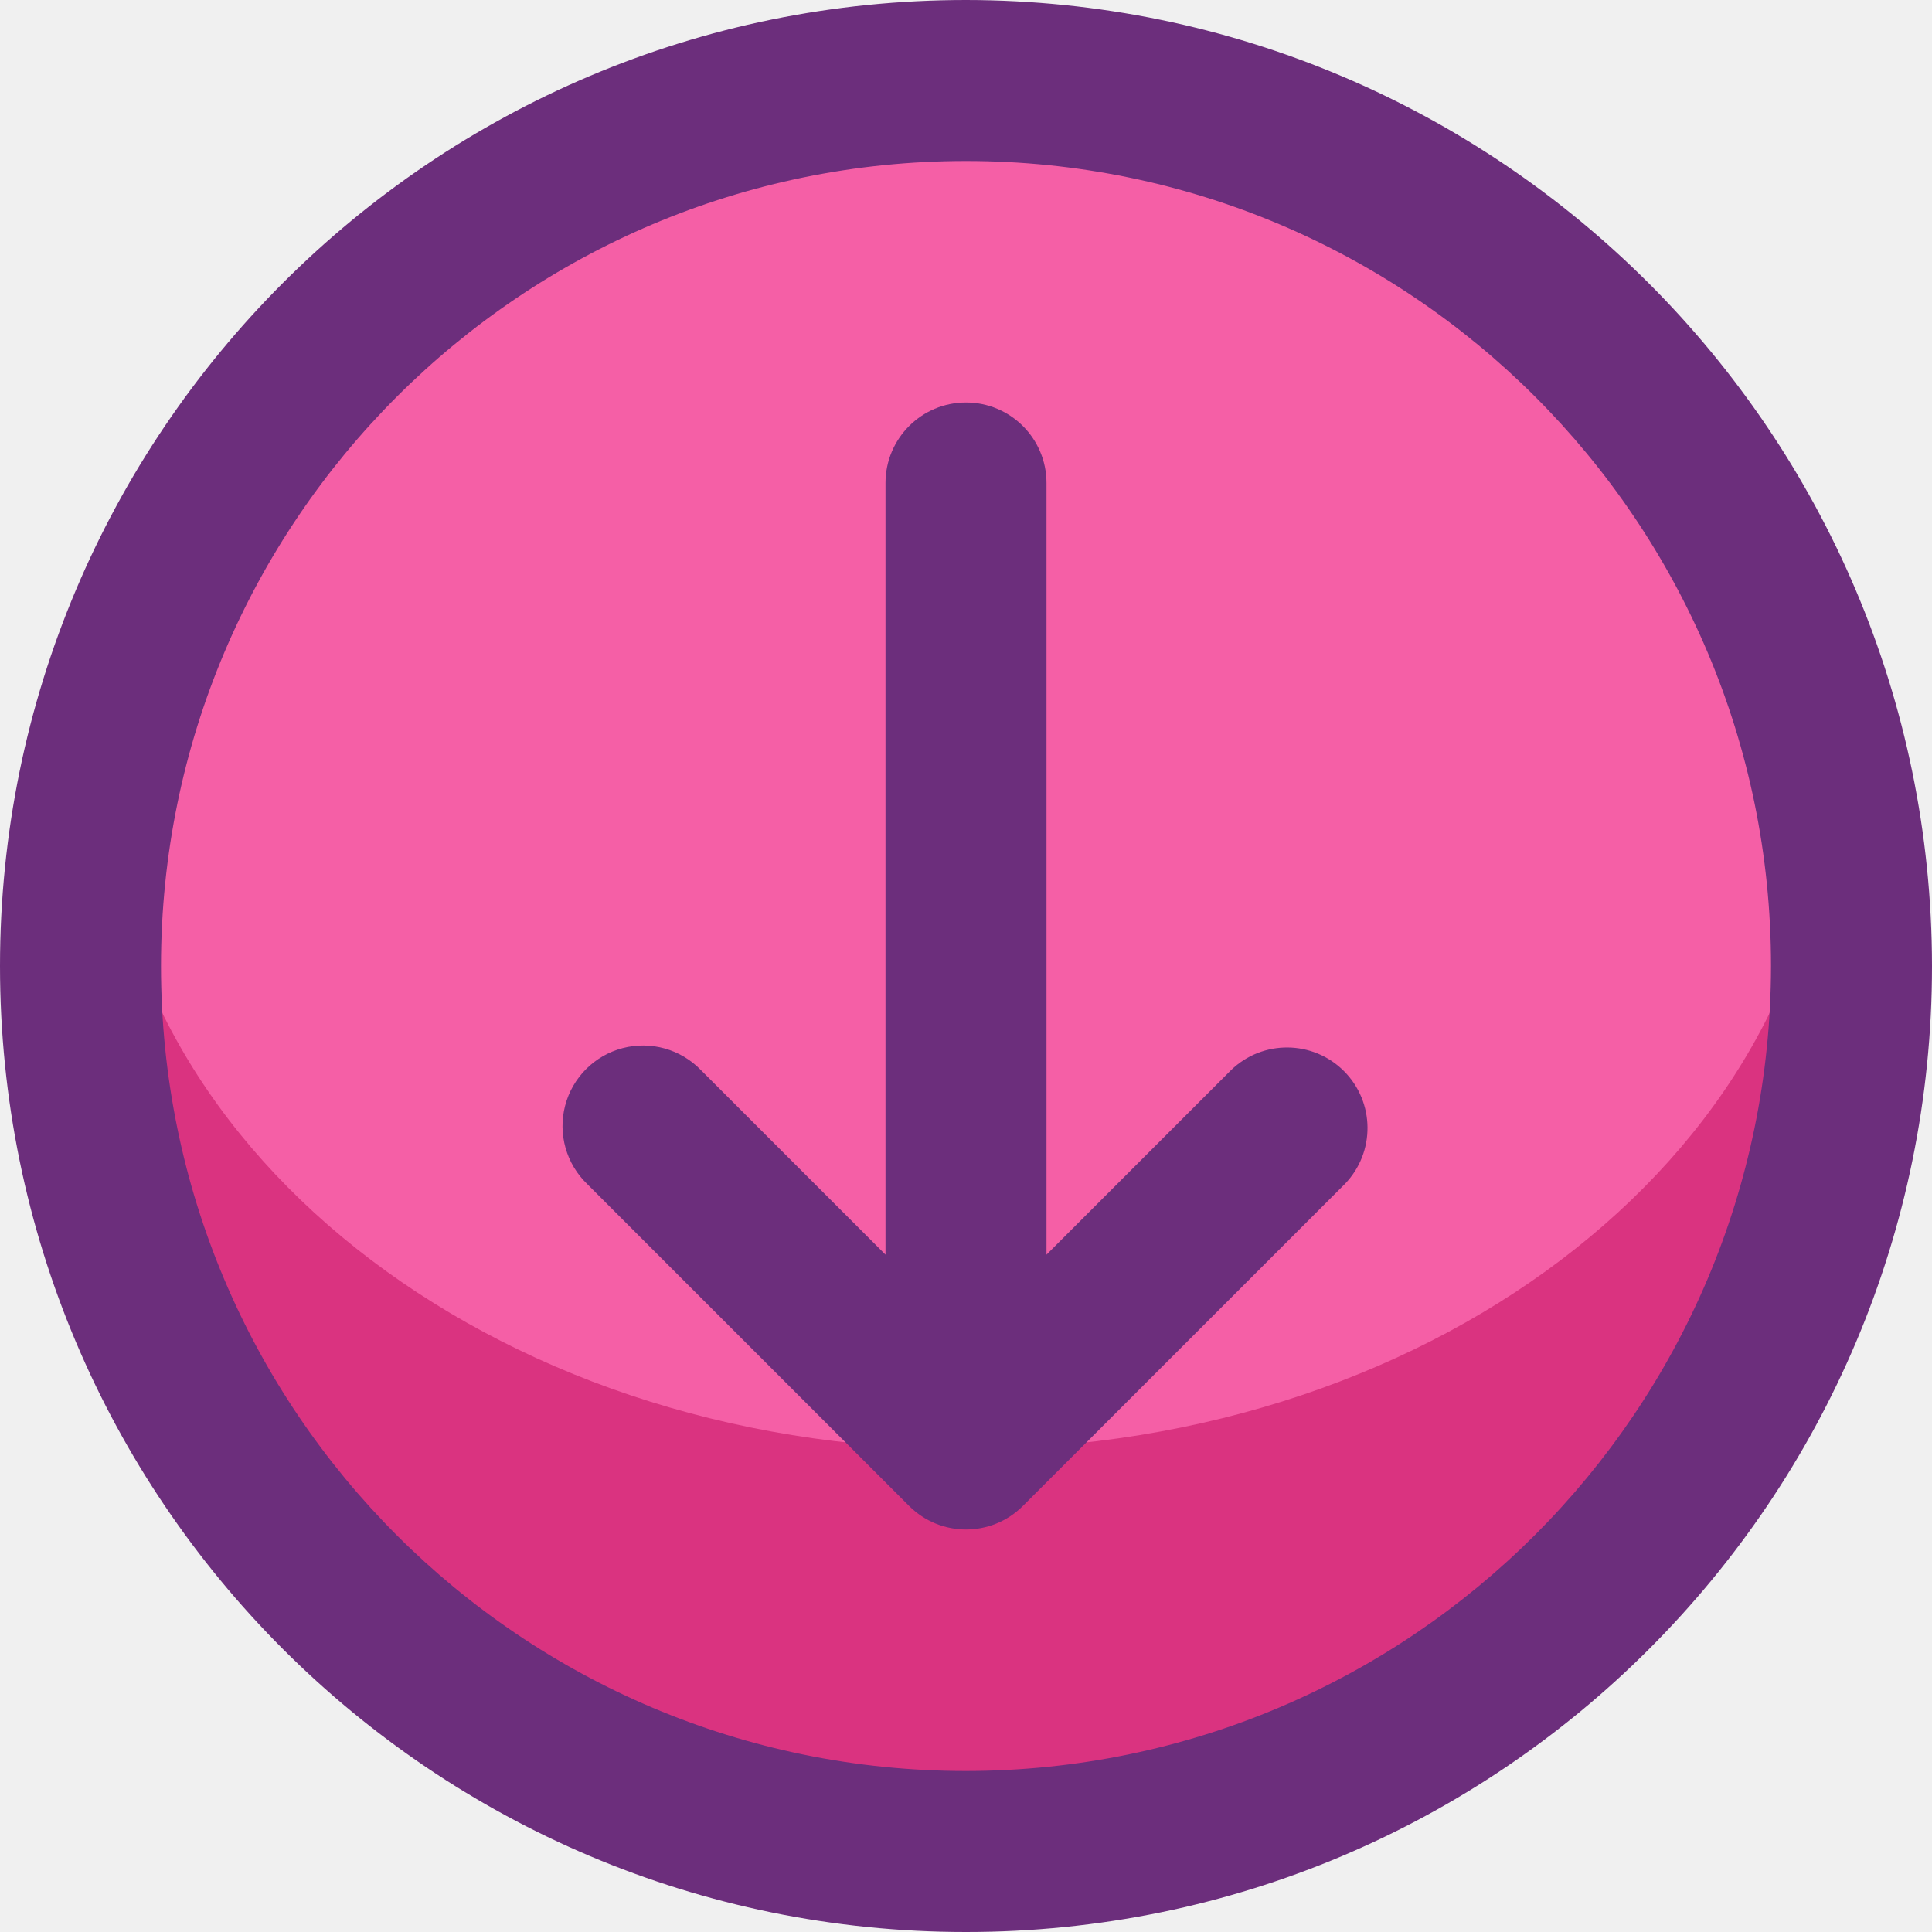
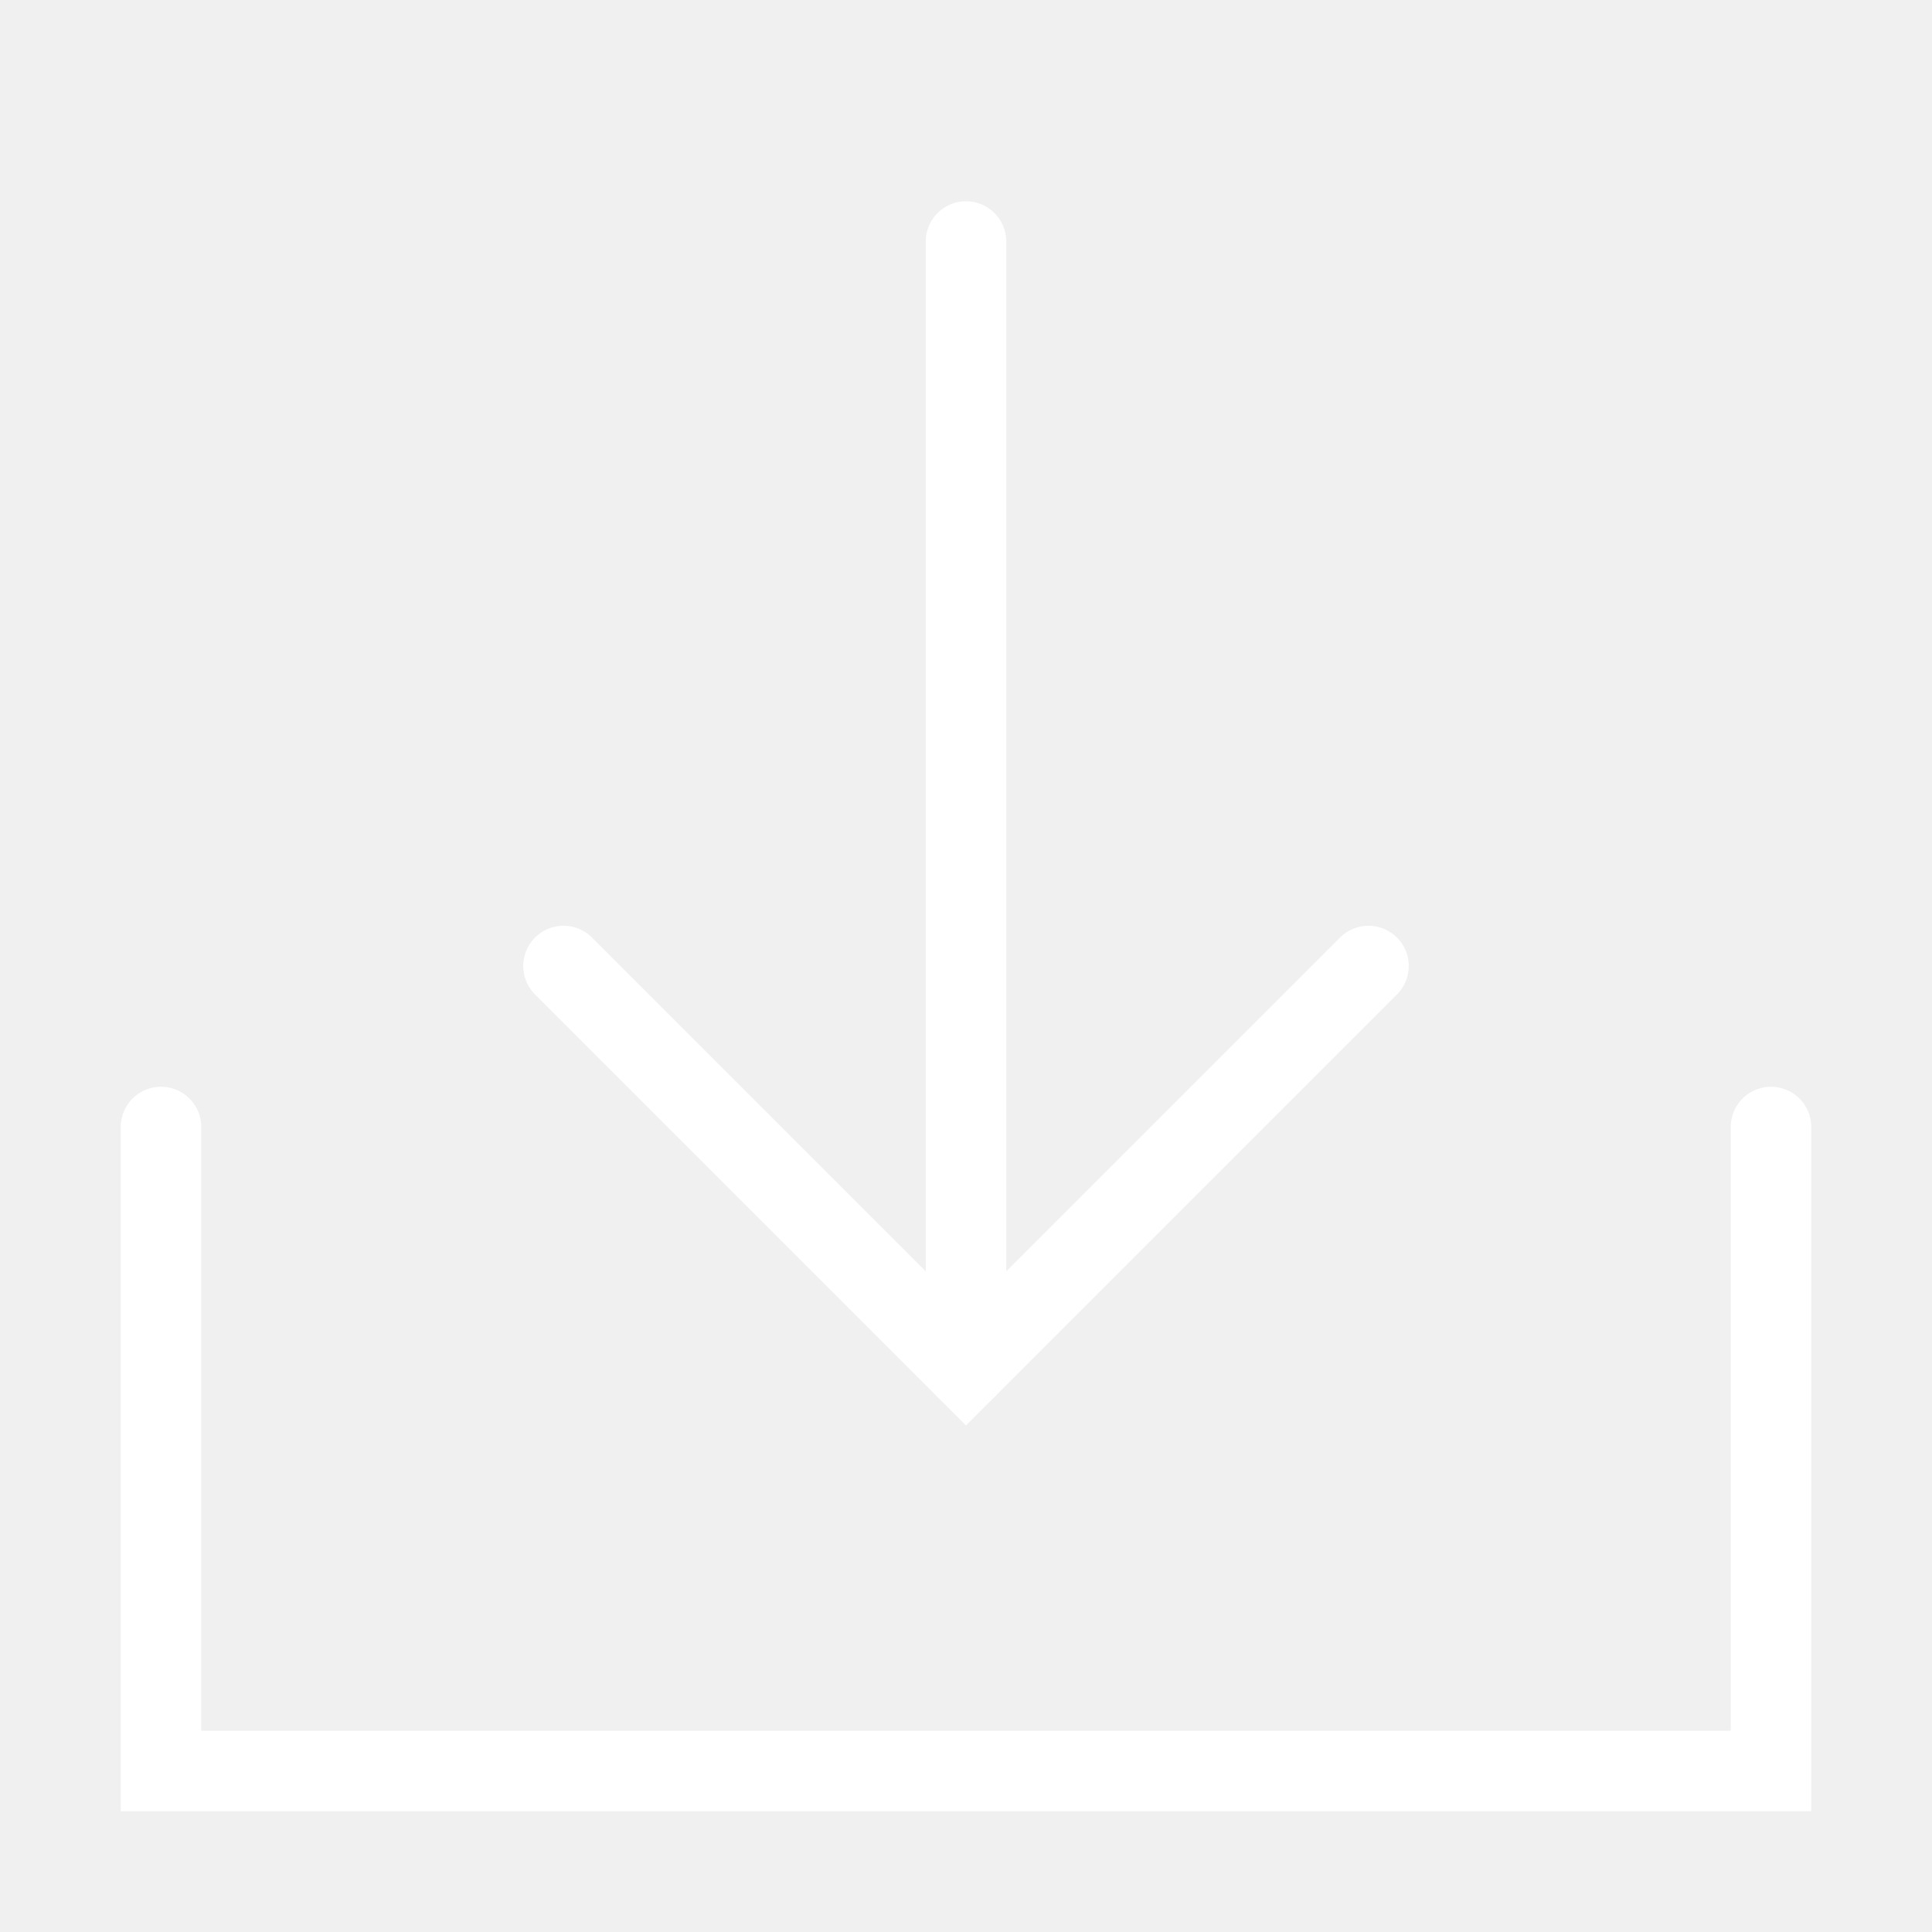
- <svg xmlns="http://www.w3.org/2000/svg" width="800px" height="800px" viewBox="0 0 24 24">
-   <defs>
-     <style>.cls-1{fill:#da3380;}.cls-2{fill:#f55fa6;}.cls-3{fill:#6c2e7c;}</style>
-   </defs>
-   <g id="Icons">
-     <path class="cls-1" d="M23,12A11,11,0,0,1,1,12a10.827,10.827,0,0,1,.29-2.5,11,11,0,0,1,21.42,0A10.827,10.827,0,0,1,23,12Z" />
-     <ellipse class="cls-2" cx="12" cy="9.5" rx="10.71" ry="8.5" />
-   </g>
-   <g data-name="Layer 4" id="Layer_4">
-     <path class="cls-3" d="M12,0A12,12,0,1,0,24,12,12.013,12.013,0,0,0,12,0Zm0,22A10,10,0,1,1,22,12,10.011,10.011,0,0,1,12,22Z" />
-     <path class="cls-3" d="M15.293,13.293,13,15.586V6a1,1,0,0,0-2,0v9.586L8.707,13.293a1,1,0,1,0-1.414,1.414l4,4a1,1,0,0,0,1.414,0l4-4a1,1,0,0,0-1.414-1.414Z" />
+ <svg xmlns="http://www.w3.org/2000/svg" width="64px" height="64px" viewBox="0 0 24 24" fill="none" stroke="#fff" stroke-width="1" stroke-linecap="round" stroke-linejoin="miter">
+   <g id="SVGRepo_bgCarrier" stroke-width="0" />
+   <g id="SVGRepo_tracerCarrier" stroke-linecap="round" stroke-linejoin="round" />
+   <g id="SVGRepo_iconCarrier">
+     <polyline points="22 14 22 22 2 22 2 14" />
+     <polyline points="17 12 12 17 7 12" />
+     <line x1="12" y1="17" x2="12" y2="3" />
  </g>
</svg>
